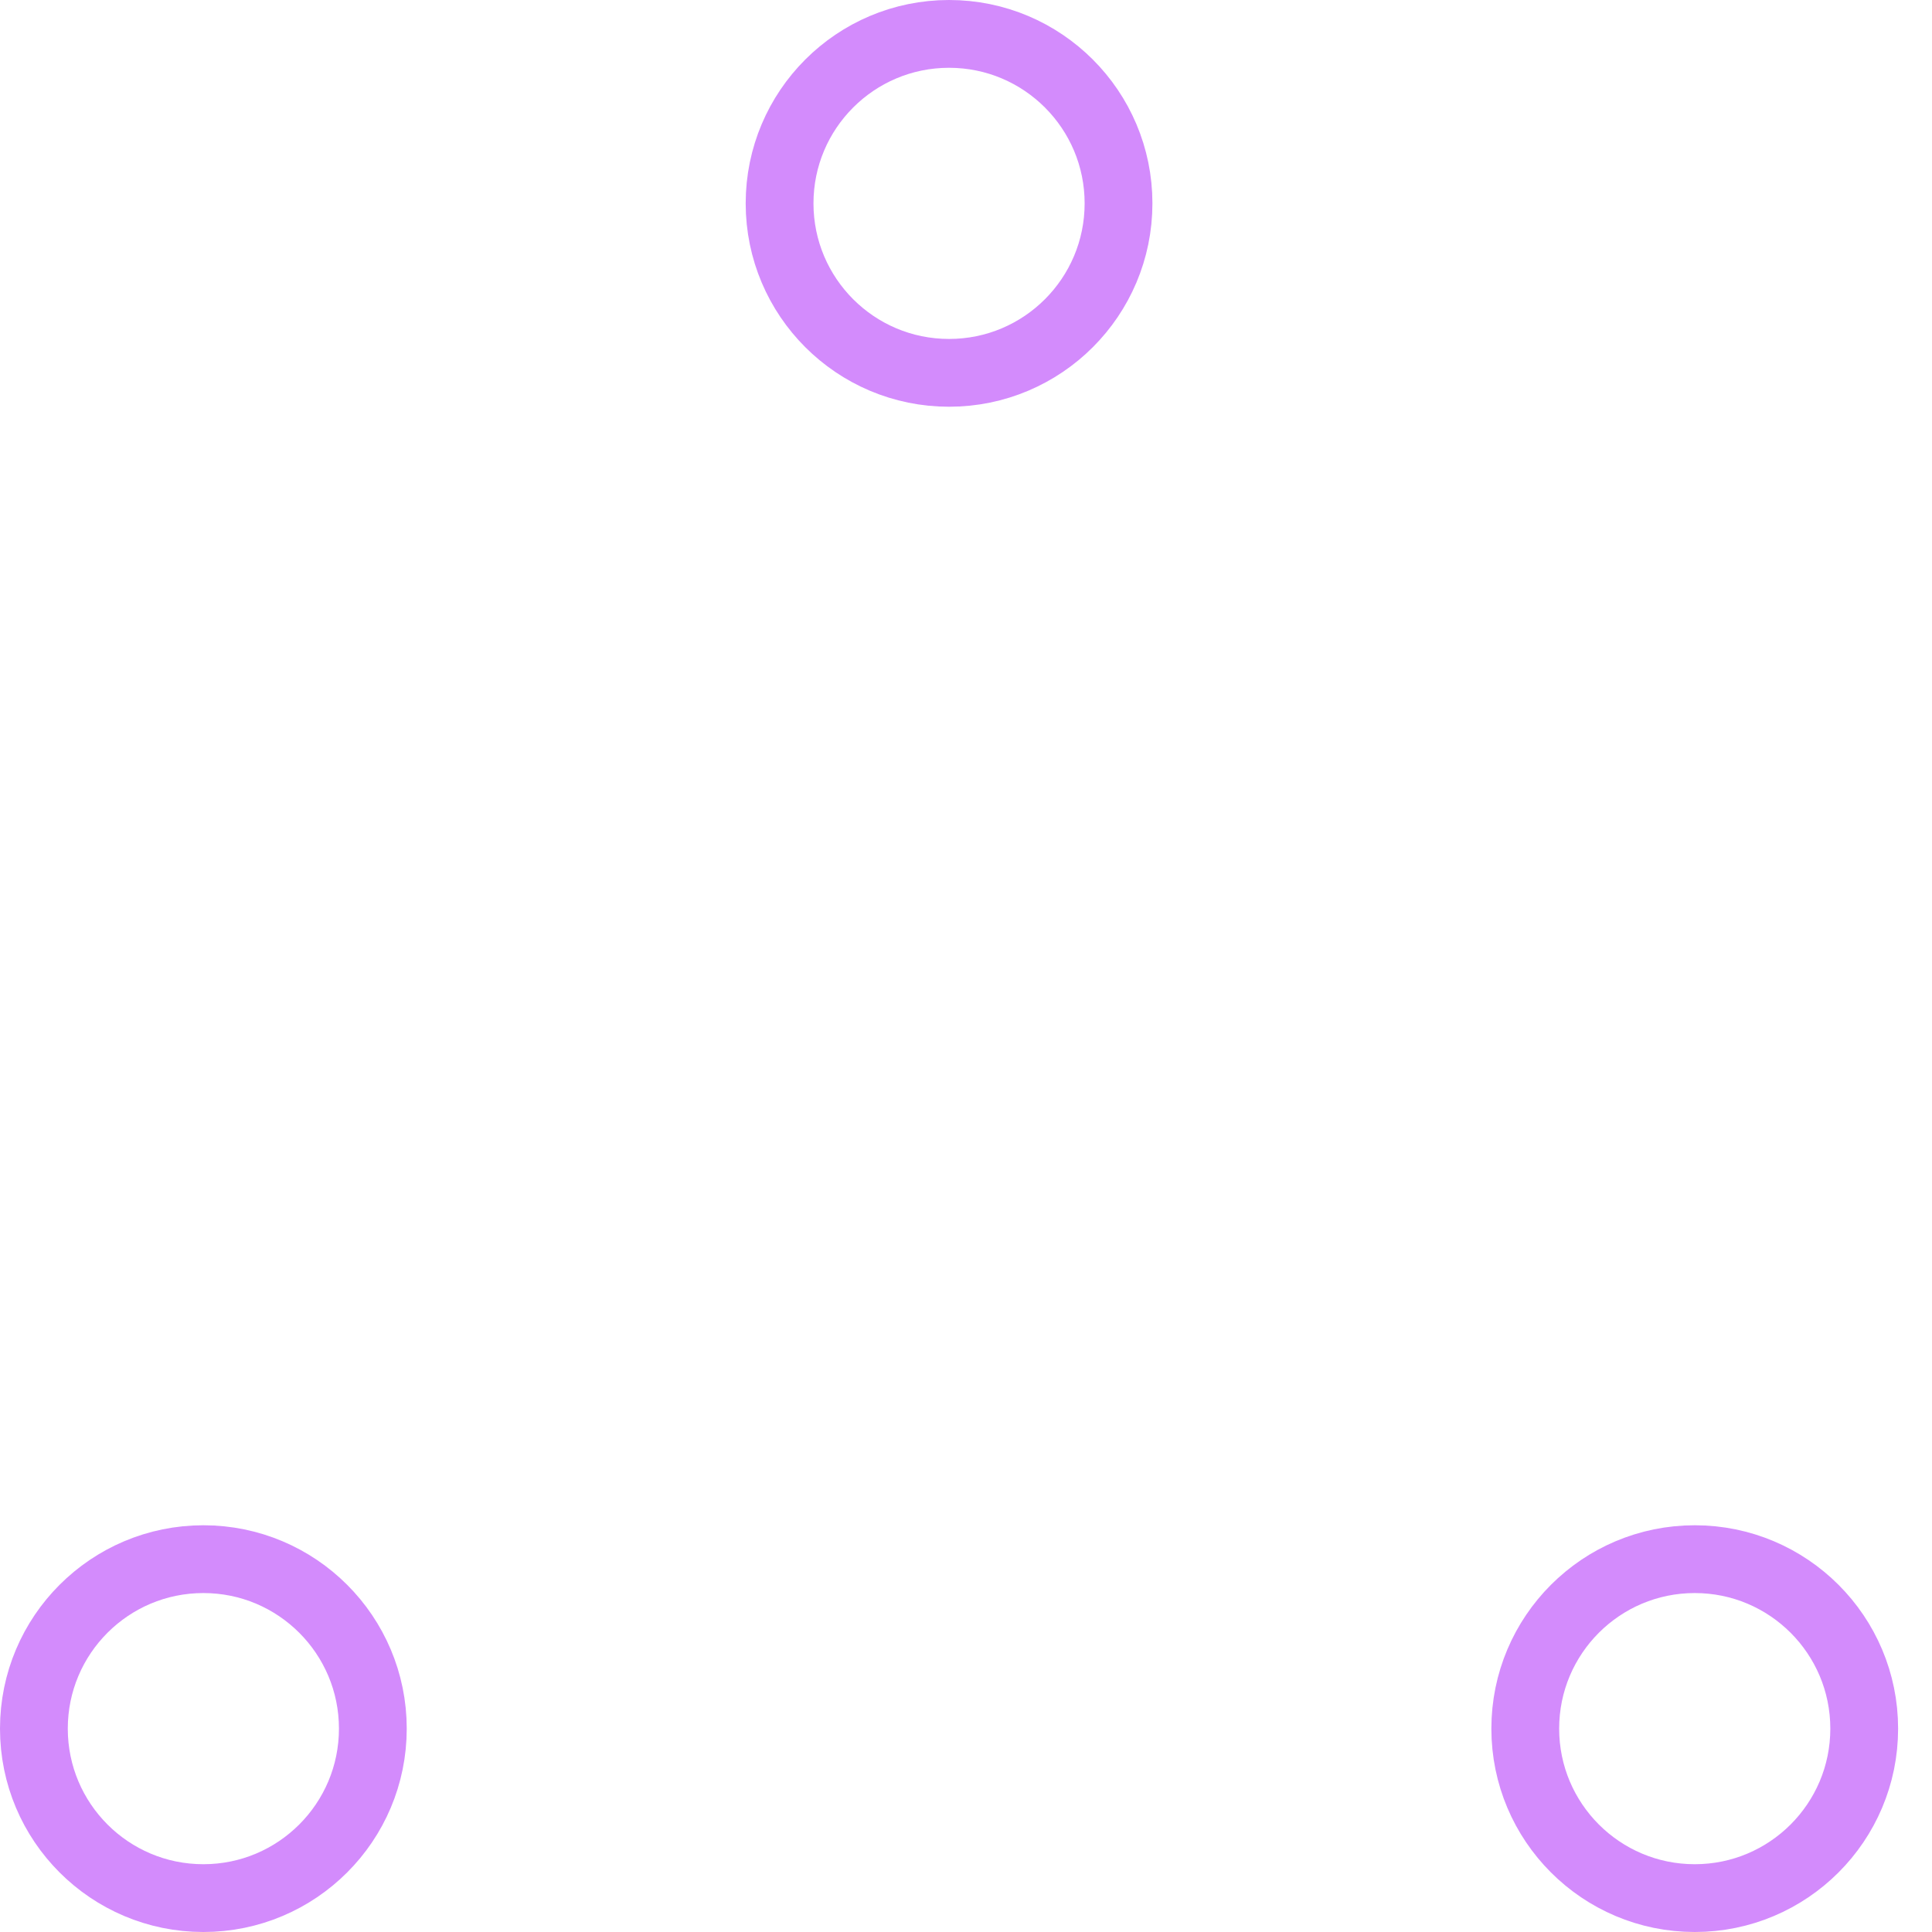
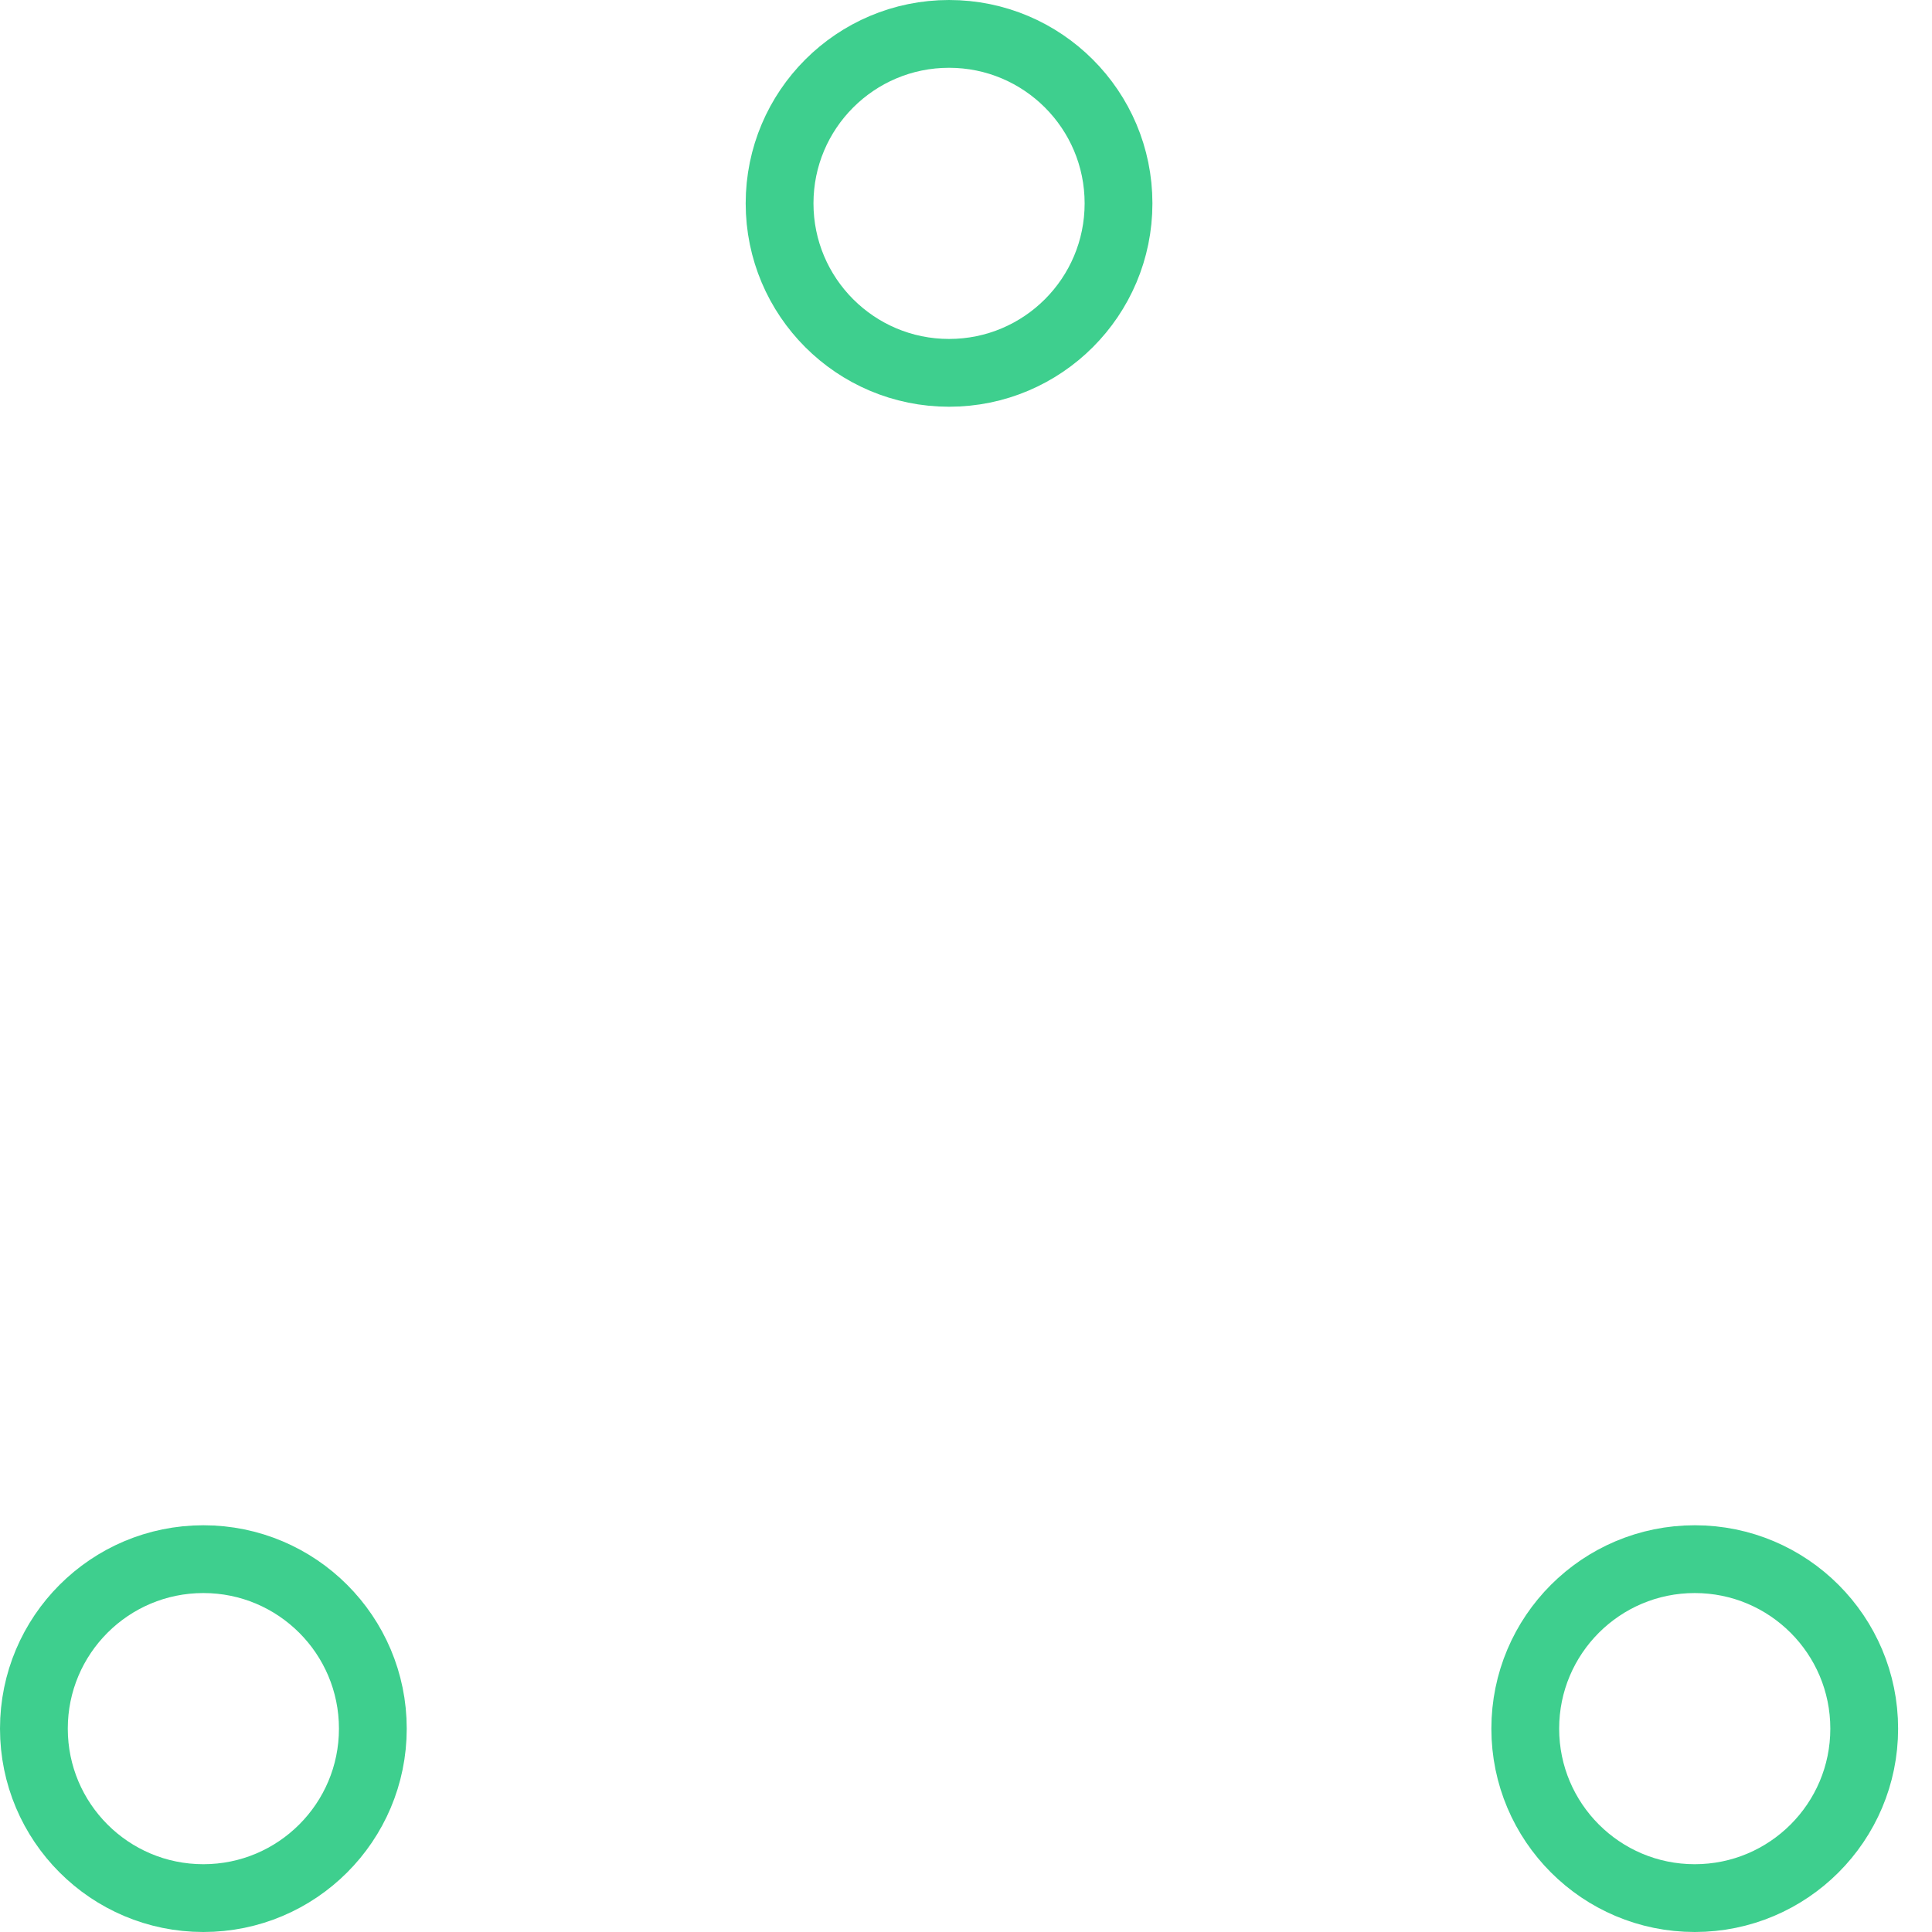
- <svg xmlns="http://www.w3.org/2000/svg" width="80" height="80" viewBox="0 0 57 57" stroke="#d38bfc">
+ <svg xmlns="http://www.w3.org/2000/svg" width="80" height="80" viewBox="0 0 57 57" stroke="#3ECF8E">
  <g fill="none" fill-rule="evenodd">
    <g transform="translate(1 1)" stroke-width="2">
      <circle cx="5" cy="50" r="5">
        <animate attributeName="cy" begin="0s" dur="2.2s" values="50;5;50;50" calcMode="linear" repeatCount="indefinite" />
        <animate attributeName="cx" begin="0s" dur="2.2s" values="5;27;49;5" calcMode="linear" repeatCount="indefinite" />
      </circle>
      <circle cx="27" cy="5" r="5">
        <animate attributeName="cy" begin="0s" dur="2.2s" from="5" to="5" values="5;50;50;5" calcMode="linear" repeatCount="indefinite" />
        <animate attributeName="cx" begin="0s" dur="2.2s" from="27" to="27" values="27;49;5;27" calcMode="linear" repeatCount="indefinite" />
      </circle>
      <circle cx="49" cy="50" r="5">
        <animate attributeName="cy" begin="0s" dur="2.2s" values="50;50;5;50" calcMode="linear" repeatCount="indefinite" />
        <animate attributeName="cx" from="49" to="49" begin="0s" dur="2.2s" values="49;5;27;49" calcMode="linear" repeatCount="indefinite" />
      </circle>
    </g>
  </g>
</svg>
